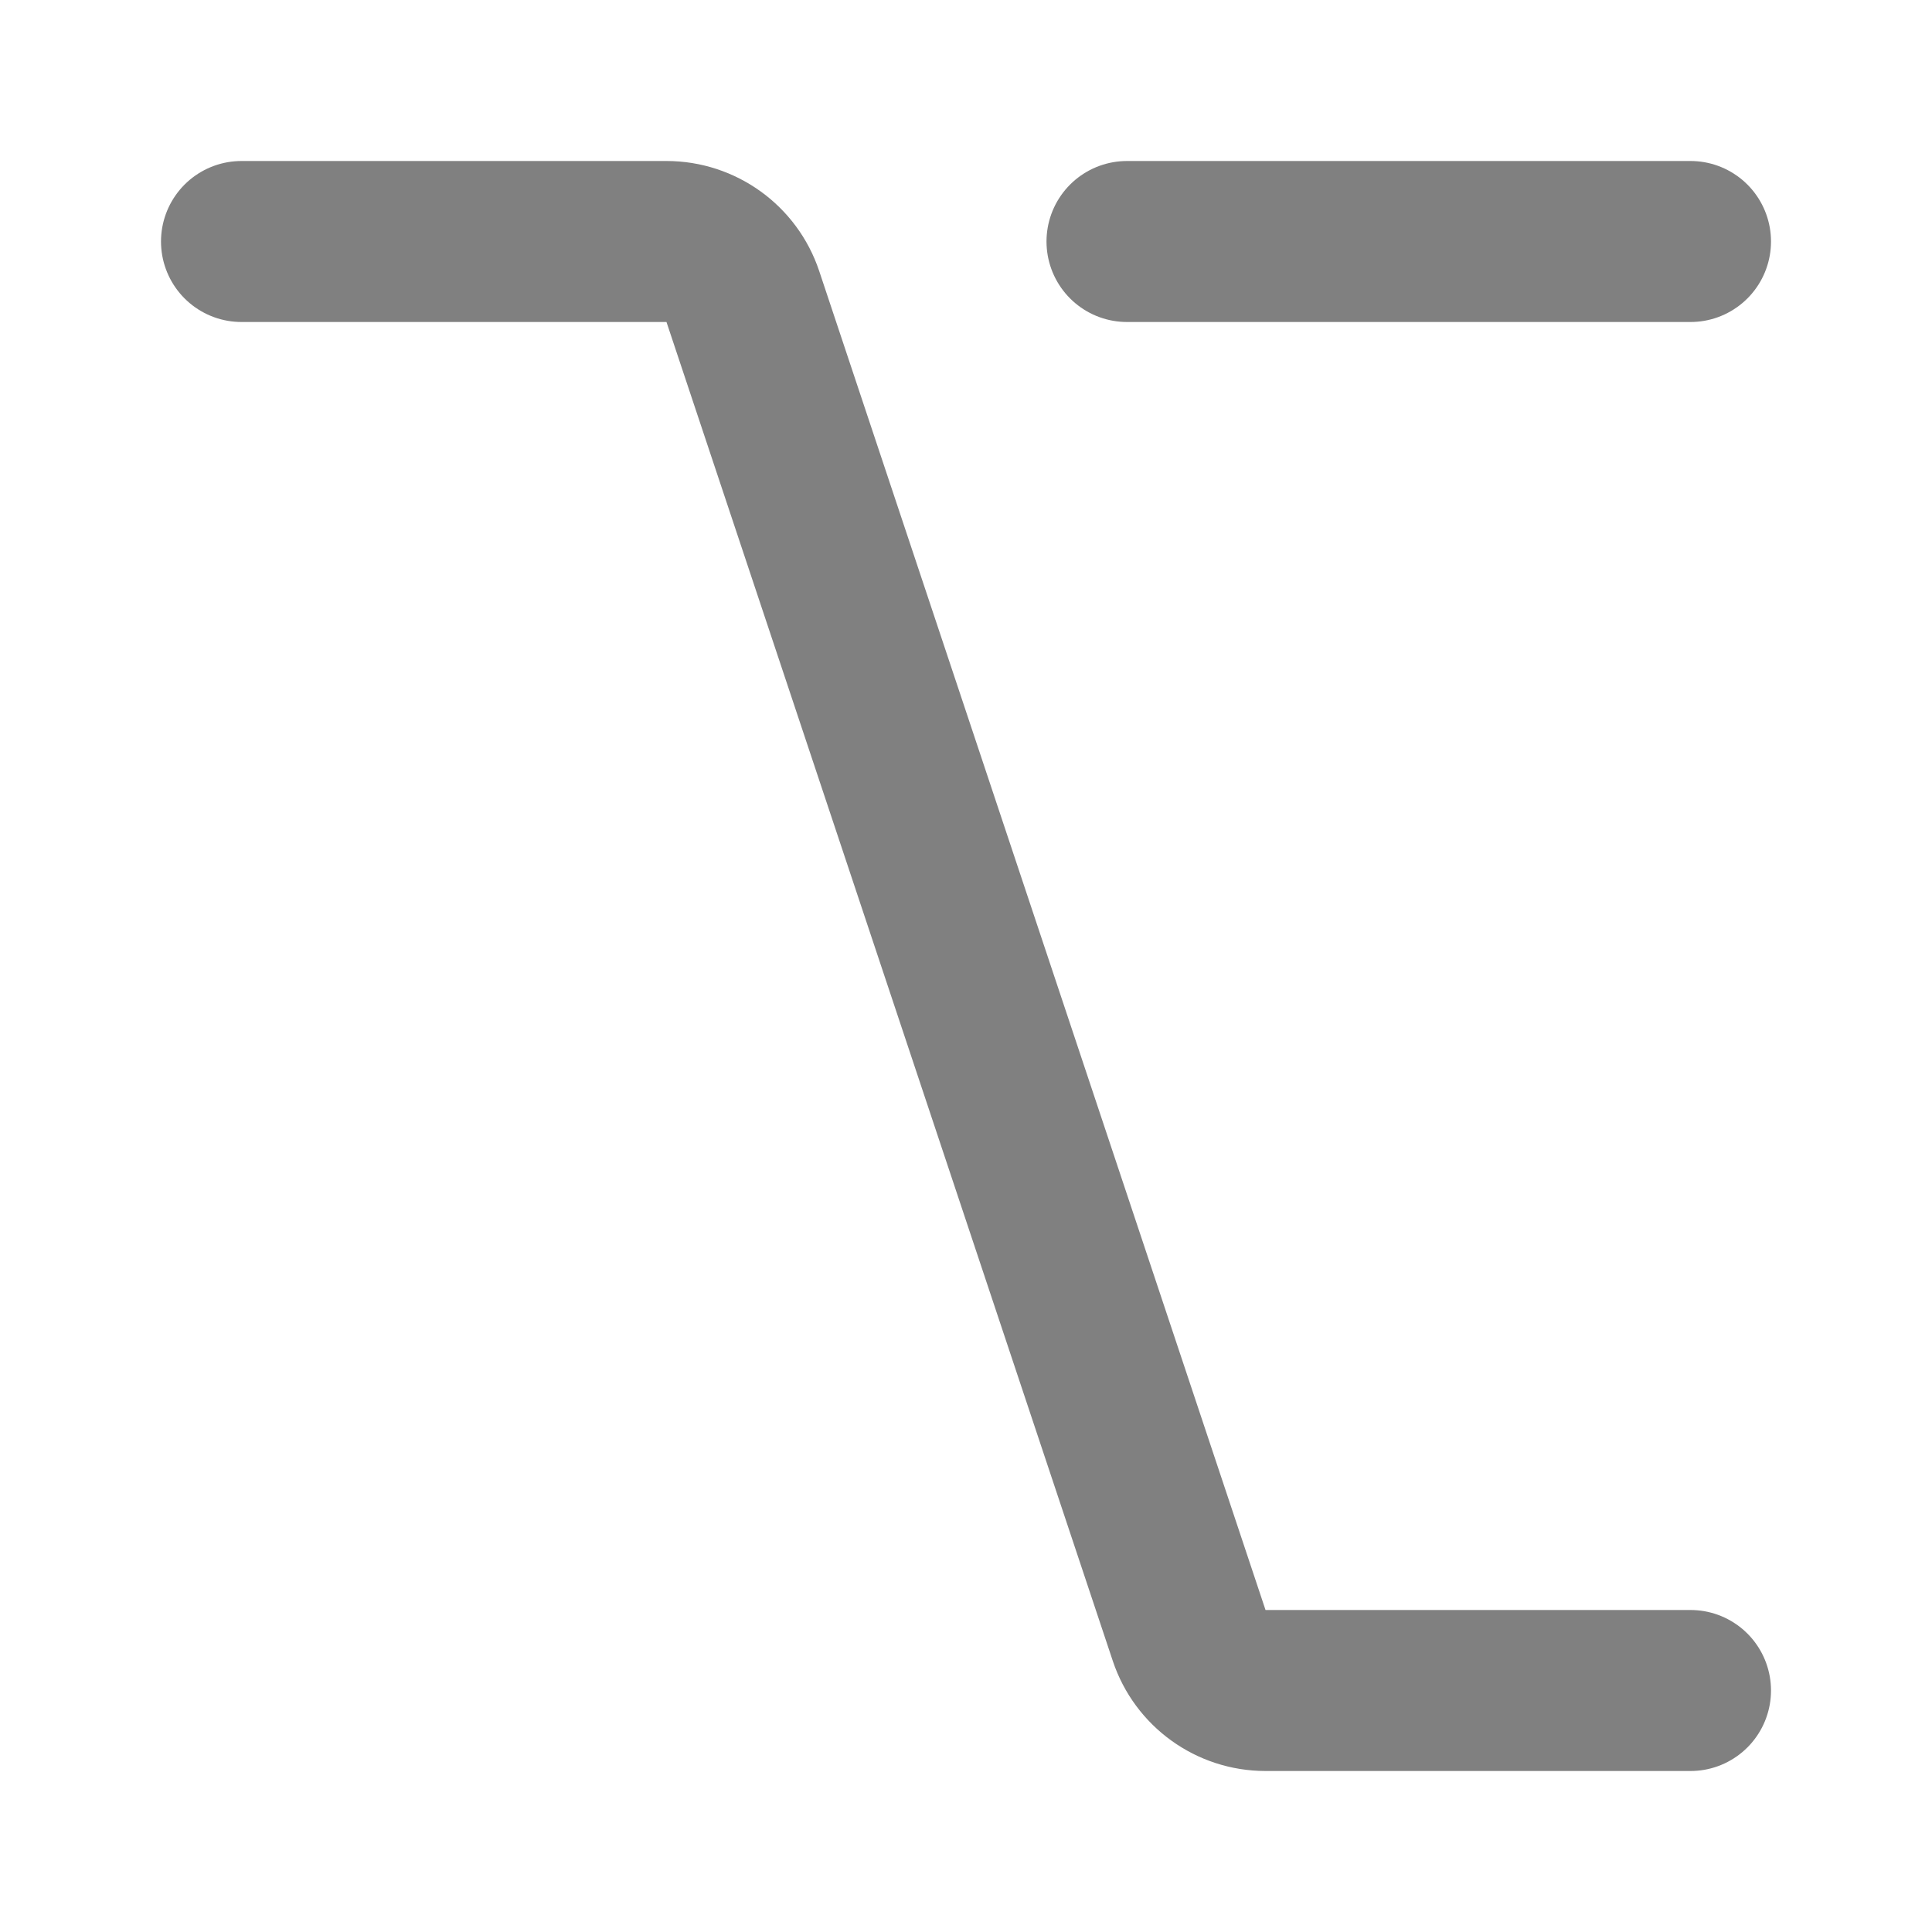
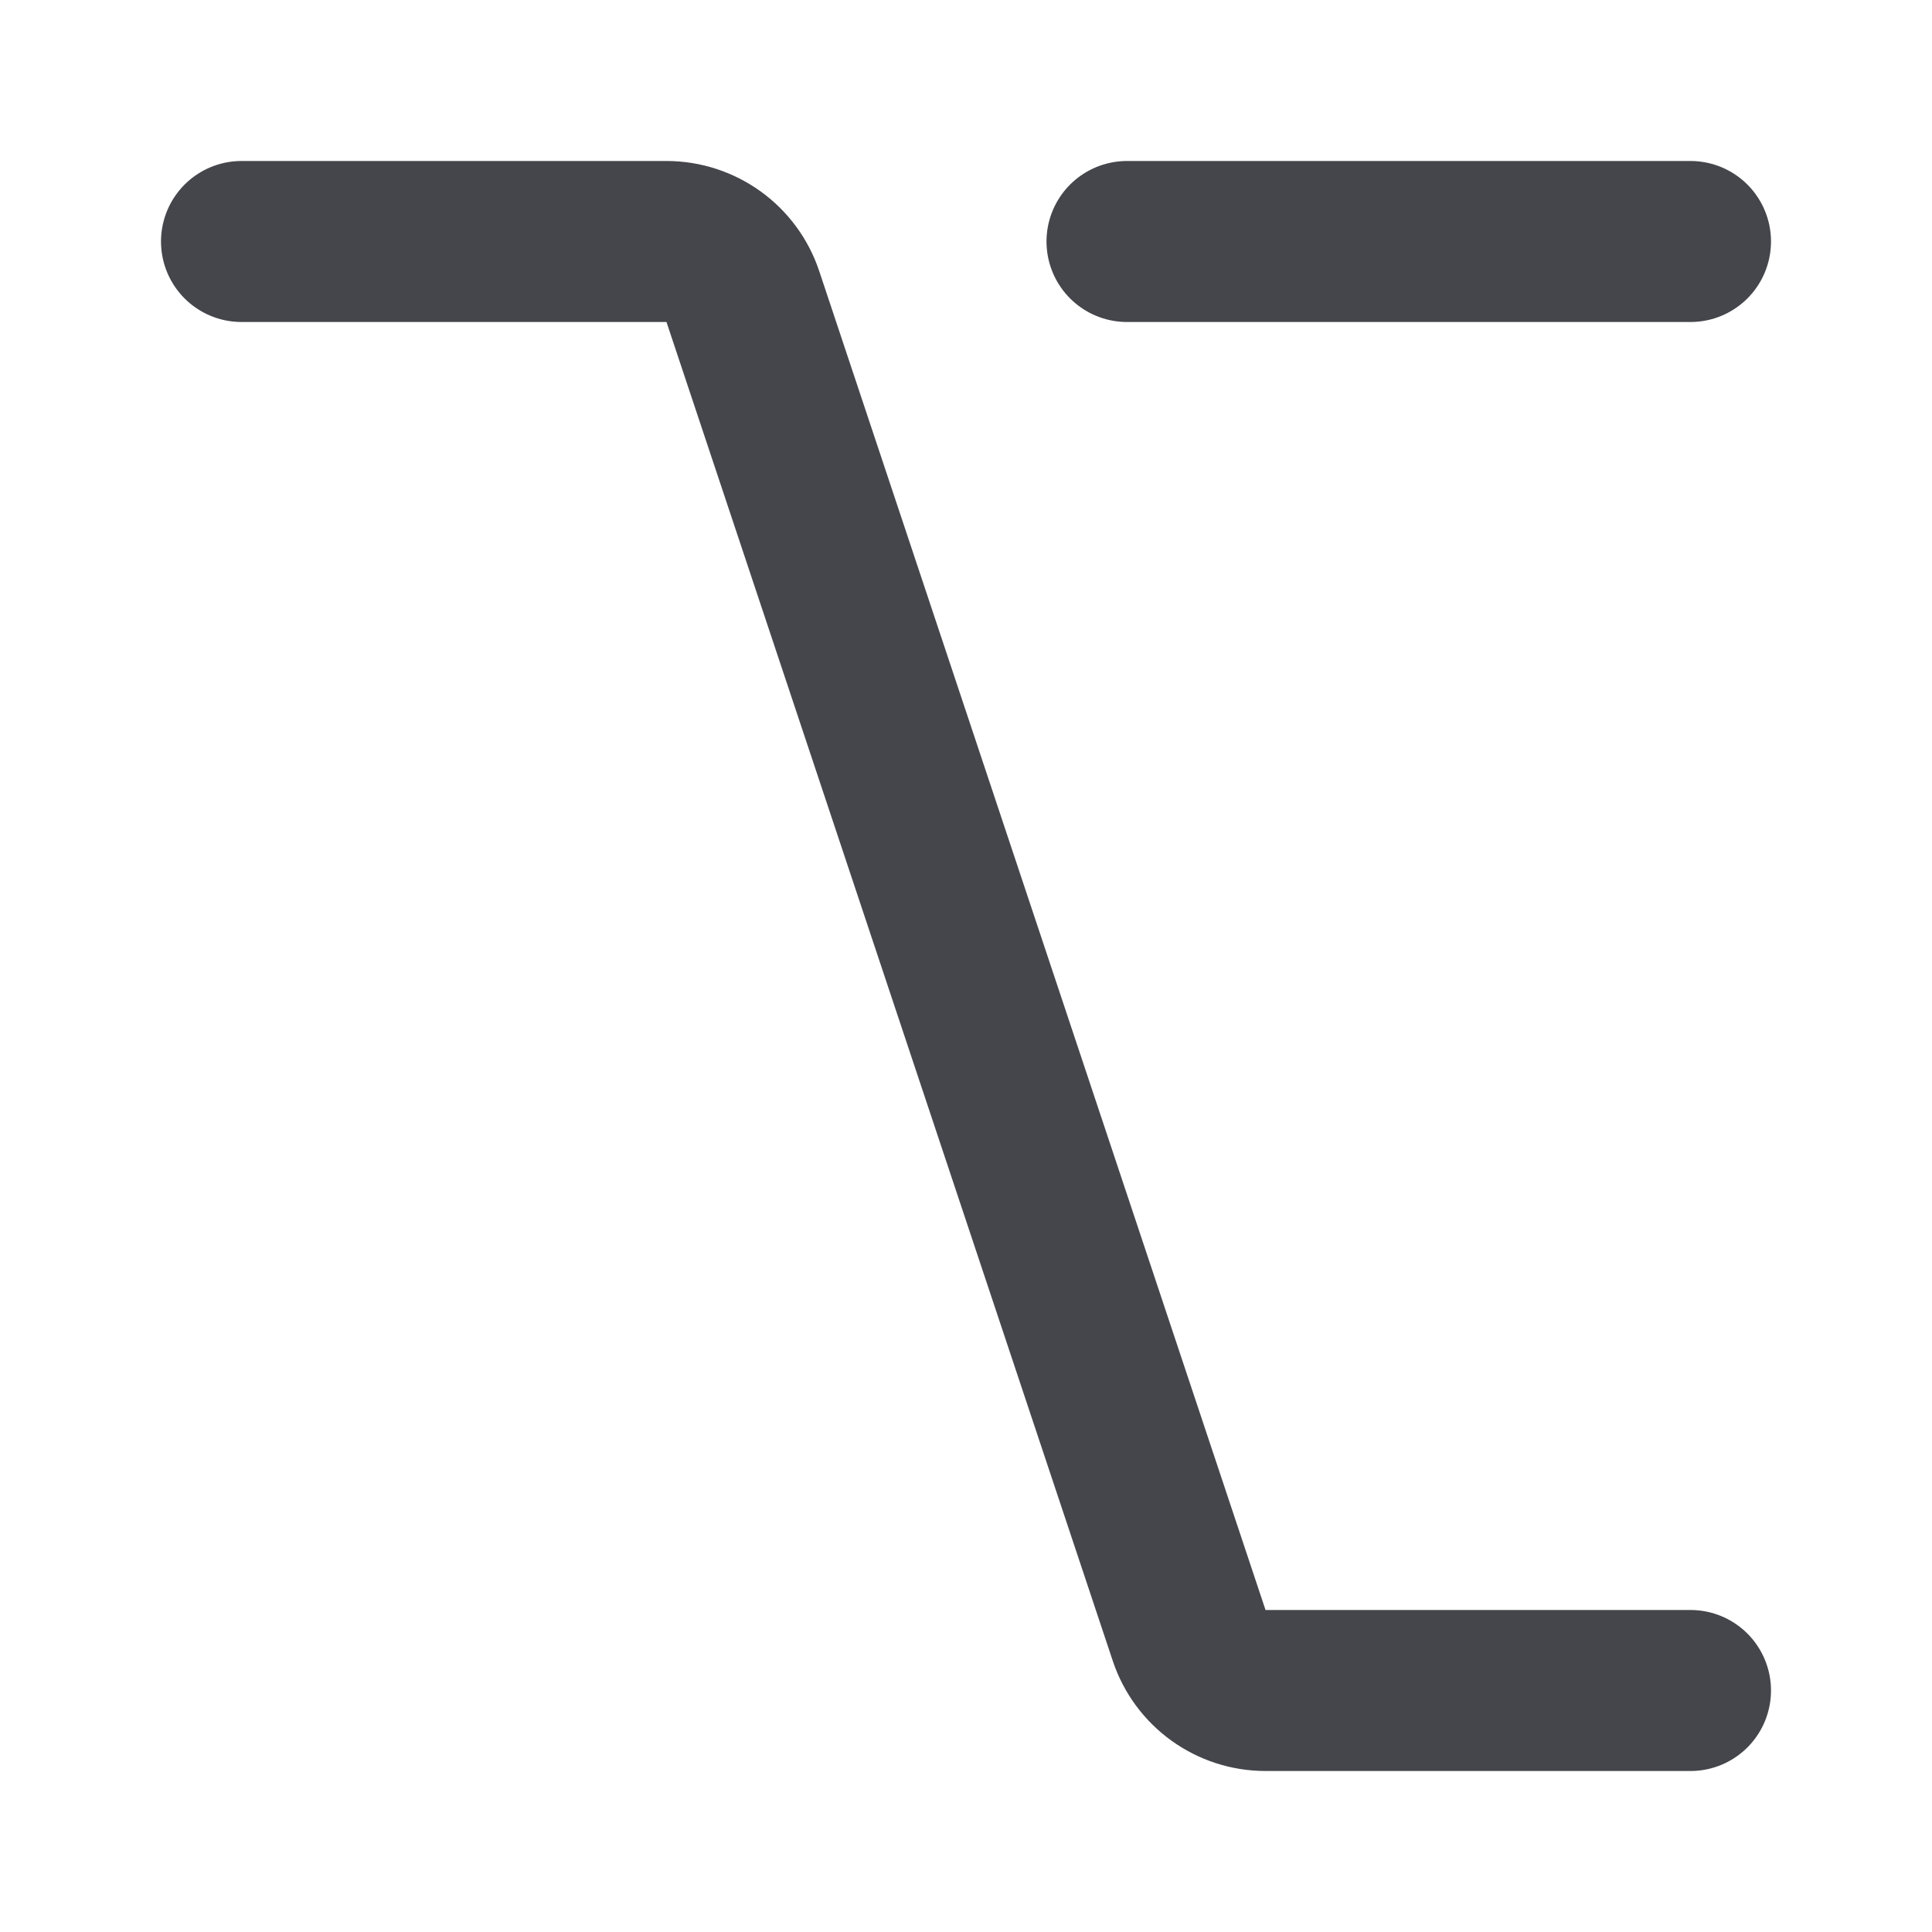
- <svg xmlns="http://www.w3.org/2000/svg" width="16" height="16" viewBox="0 0 24 24" fill="none" stroke="#808080" stroke-width="2" stroke-linecap="round" stroke-linejoin="round">
+ <svg xmlns="http://www.w3.org/2000/svg" width="16" height="16" viewBox="0 0 24 24" fill="none" stroke="#44464b" stroke-width="2" stroke-linecap="round" stroke-linejoin="round">
  <path d="M14 3h7" />
  <path d="M3 3h5.28a1 1 0 0 1 .948.684l5.544 16.632a1 1 0 0 0 .949.684H21" />
</svg>
